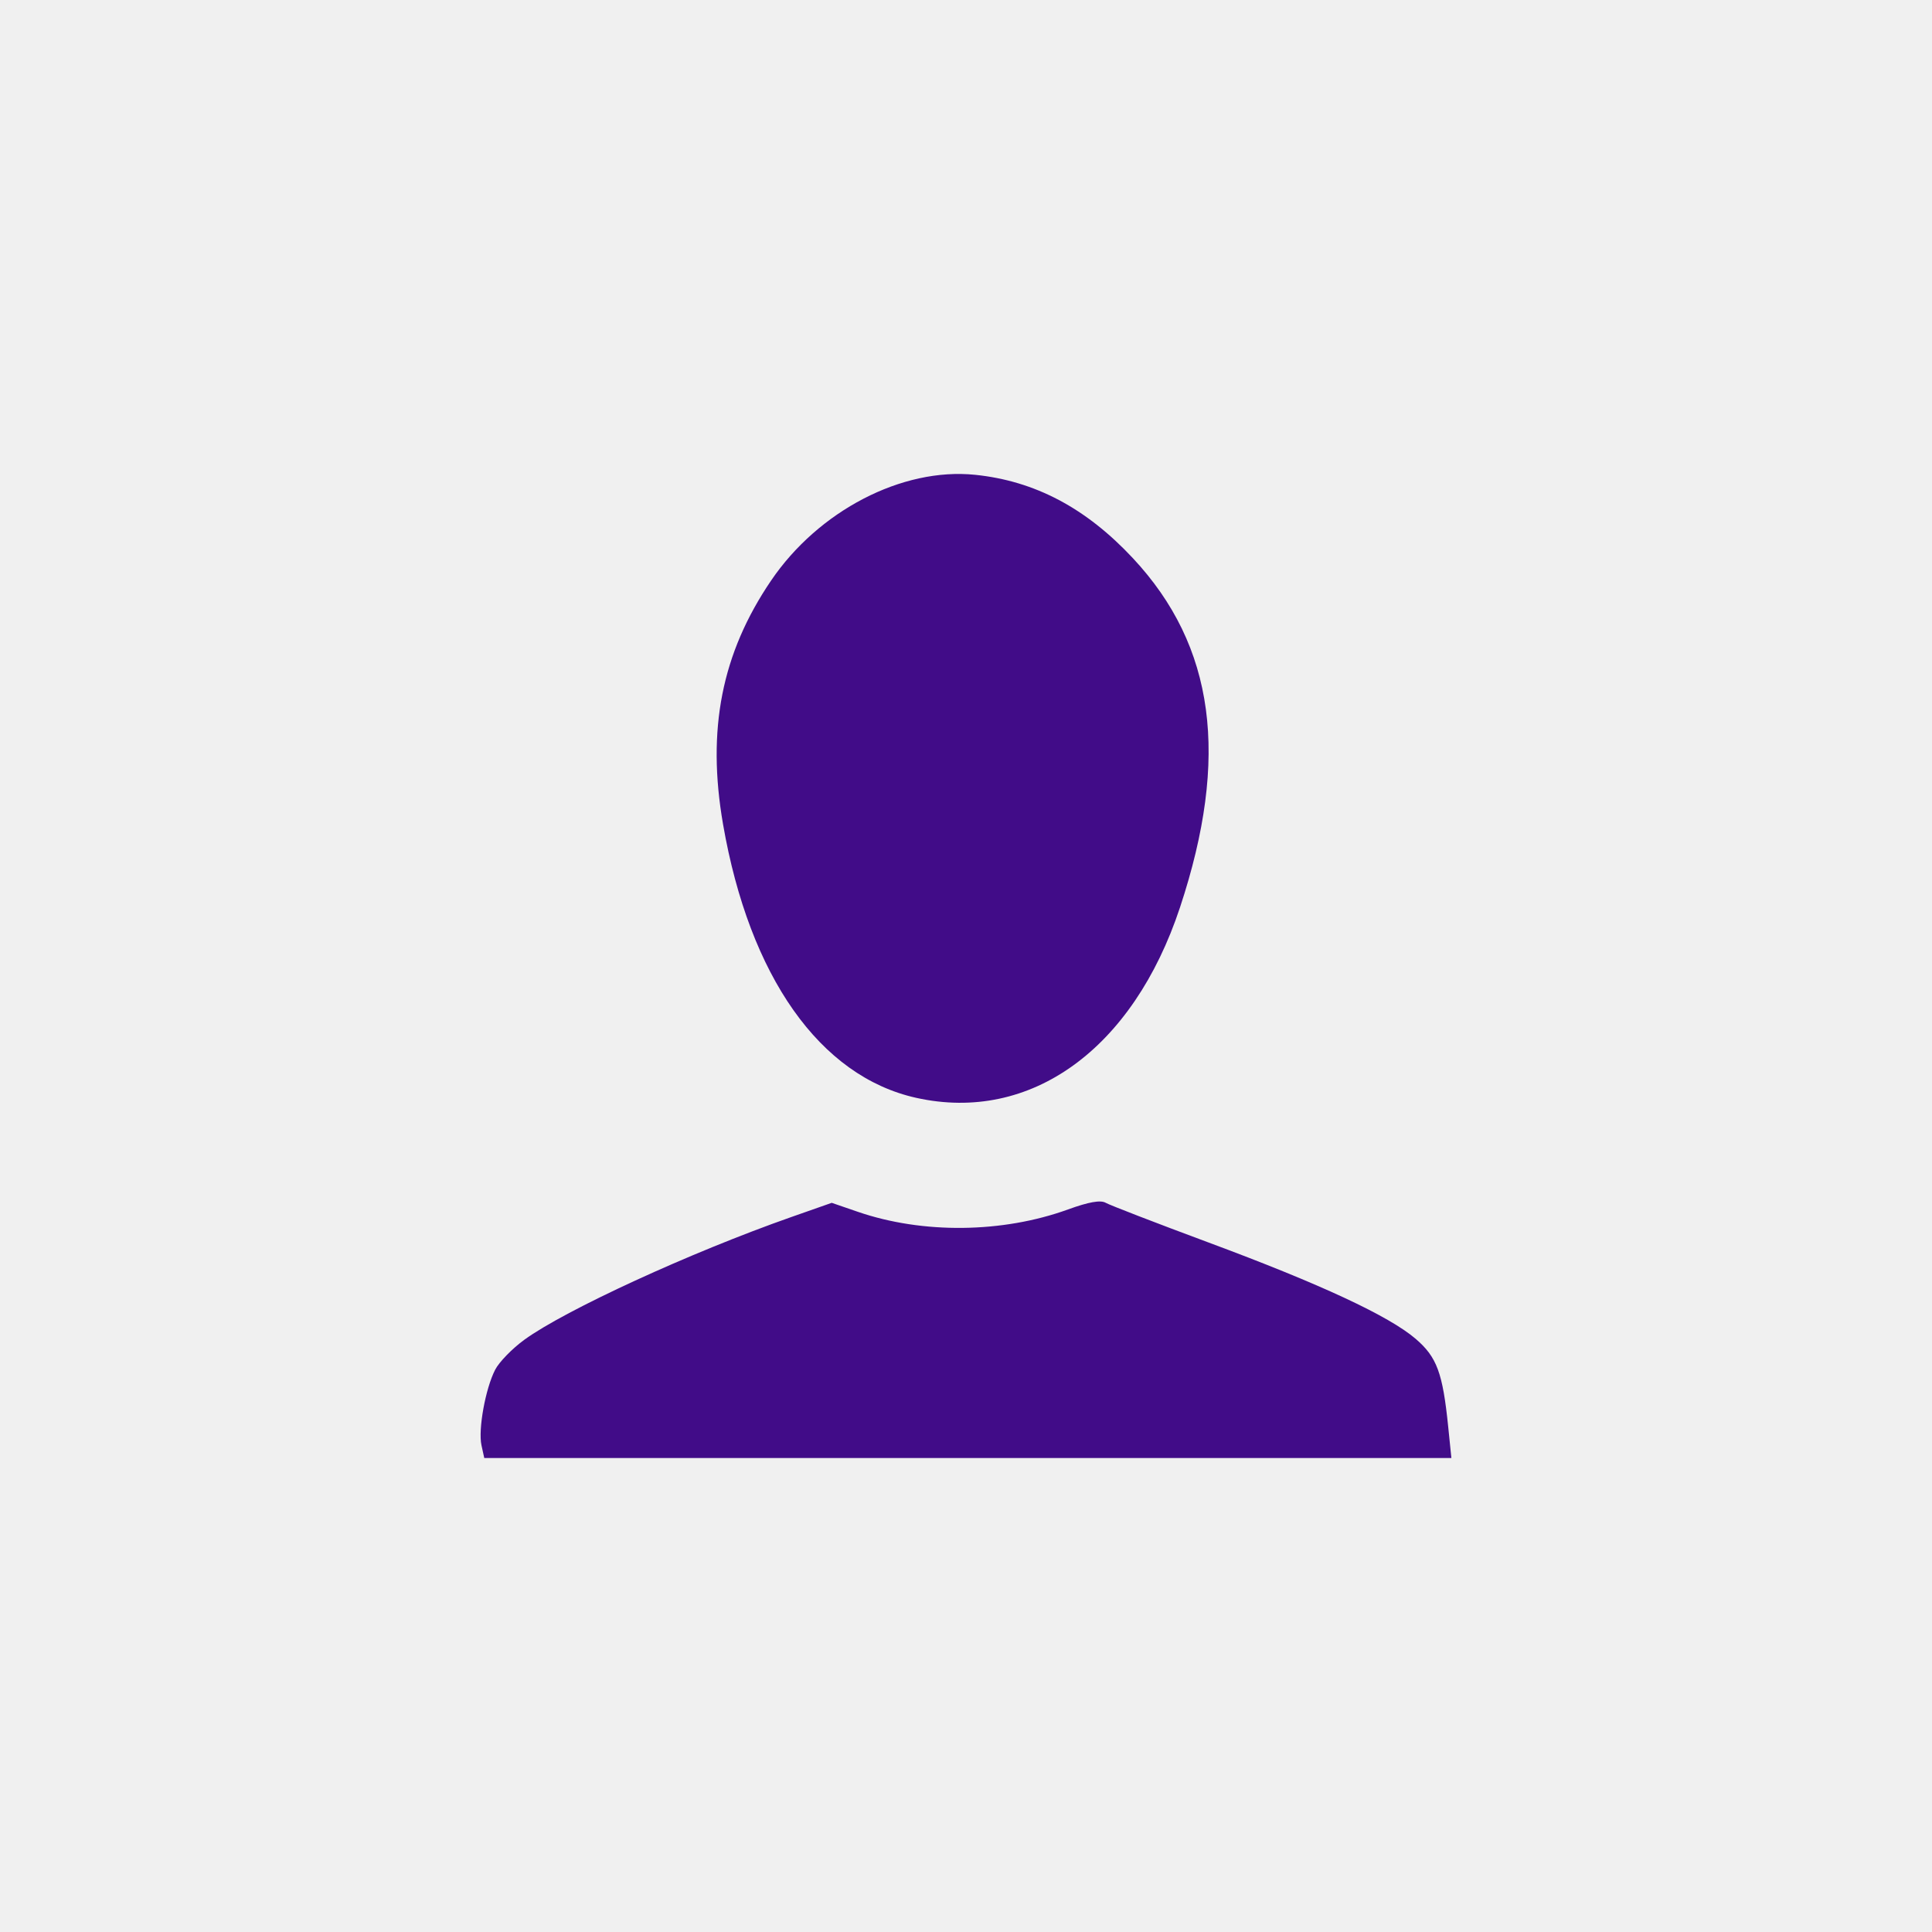
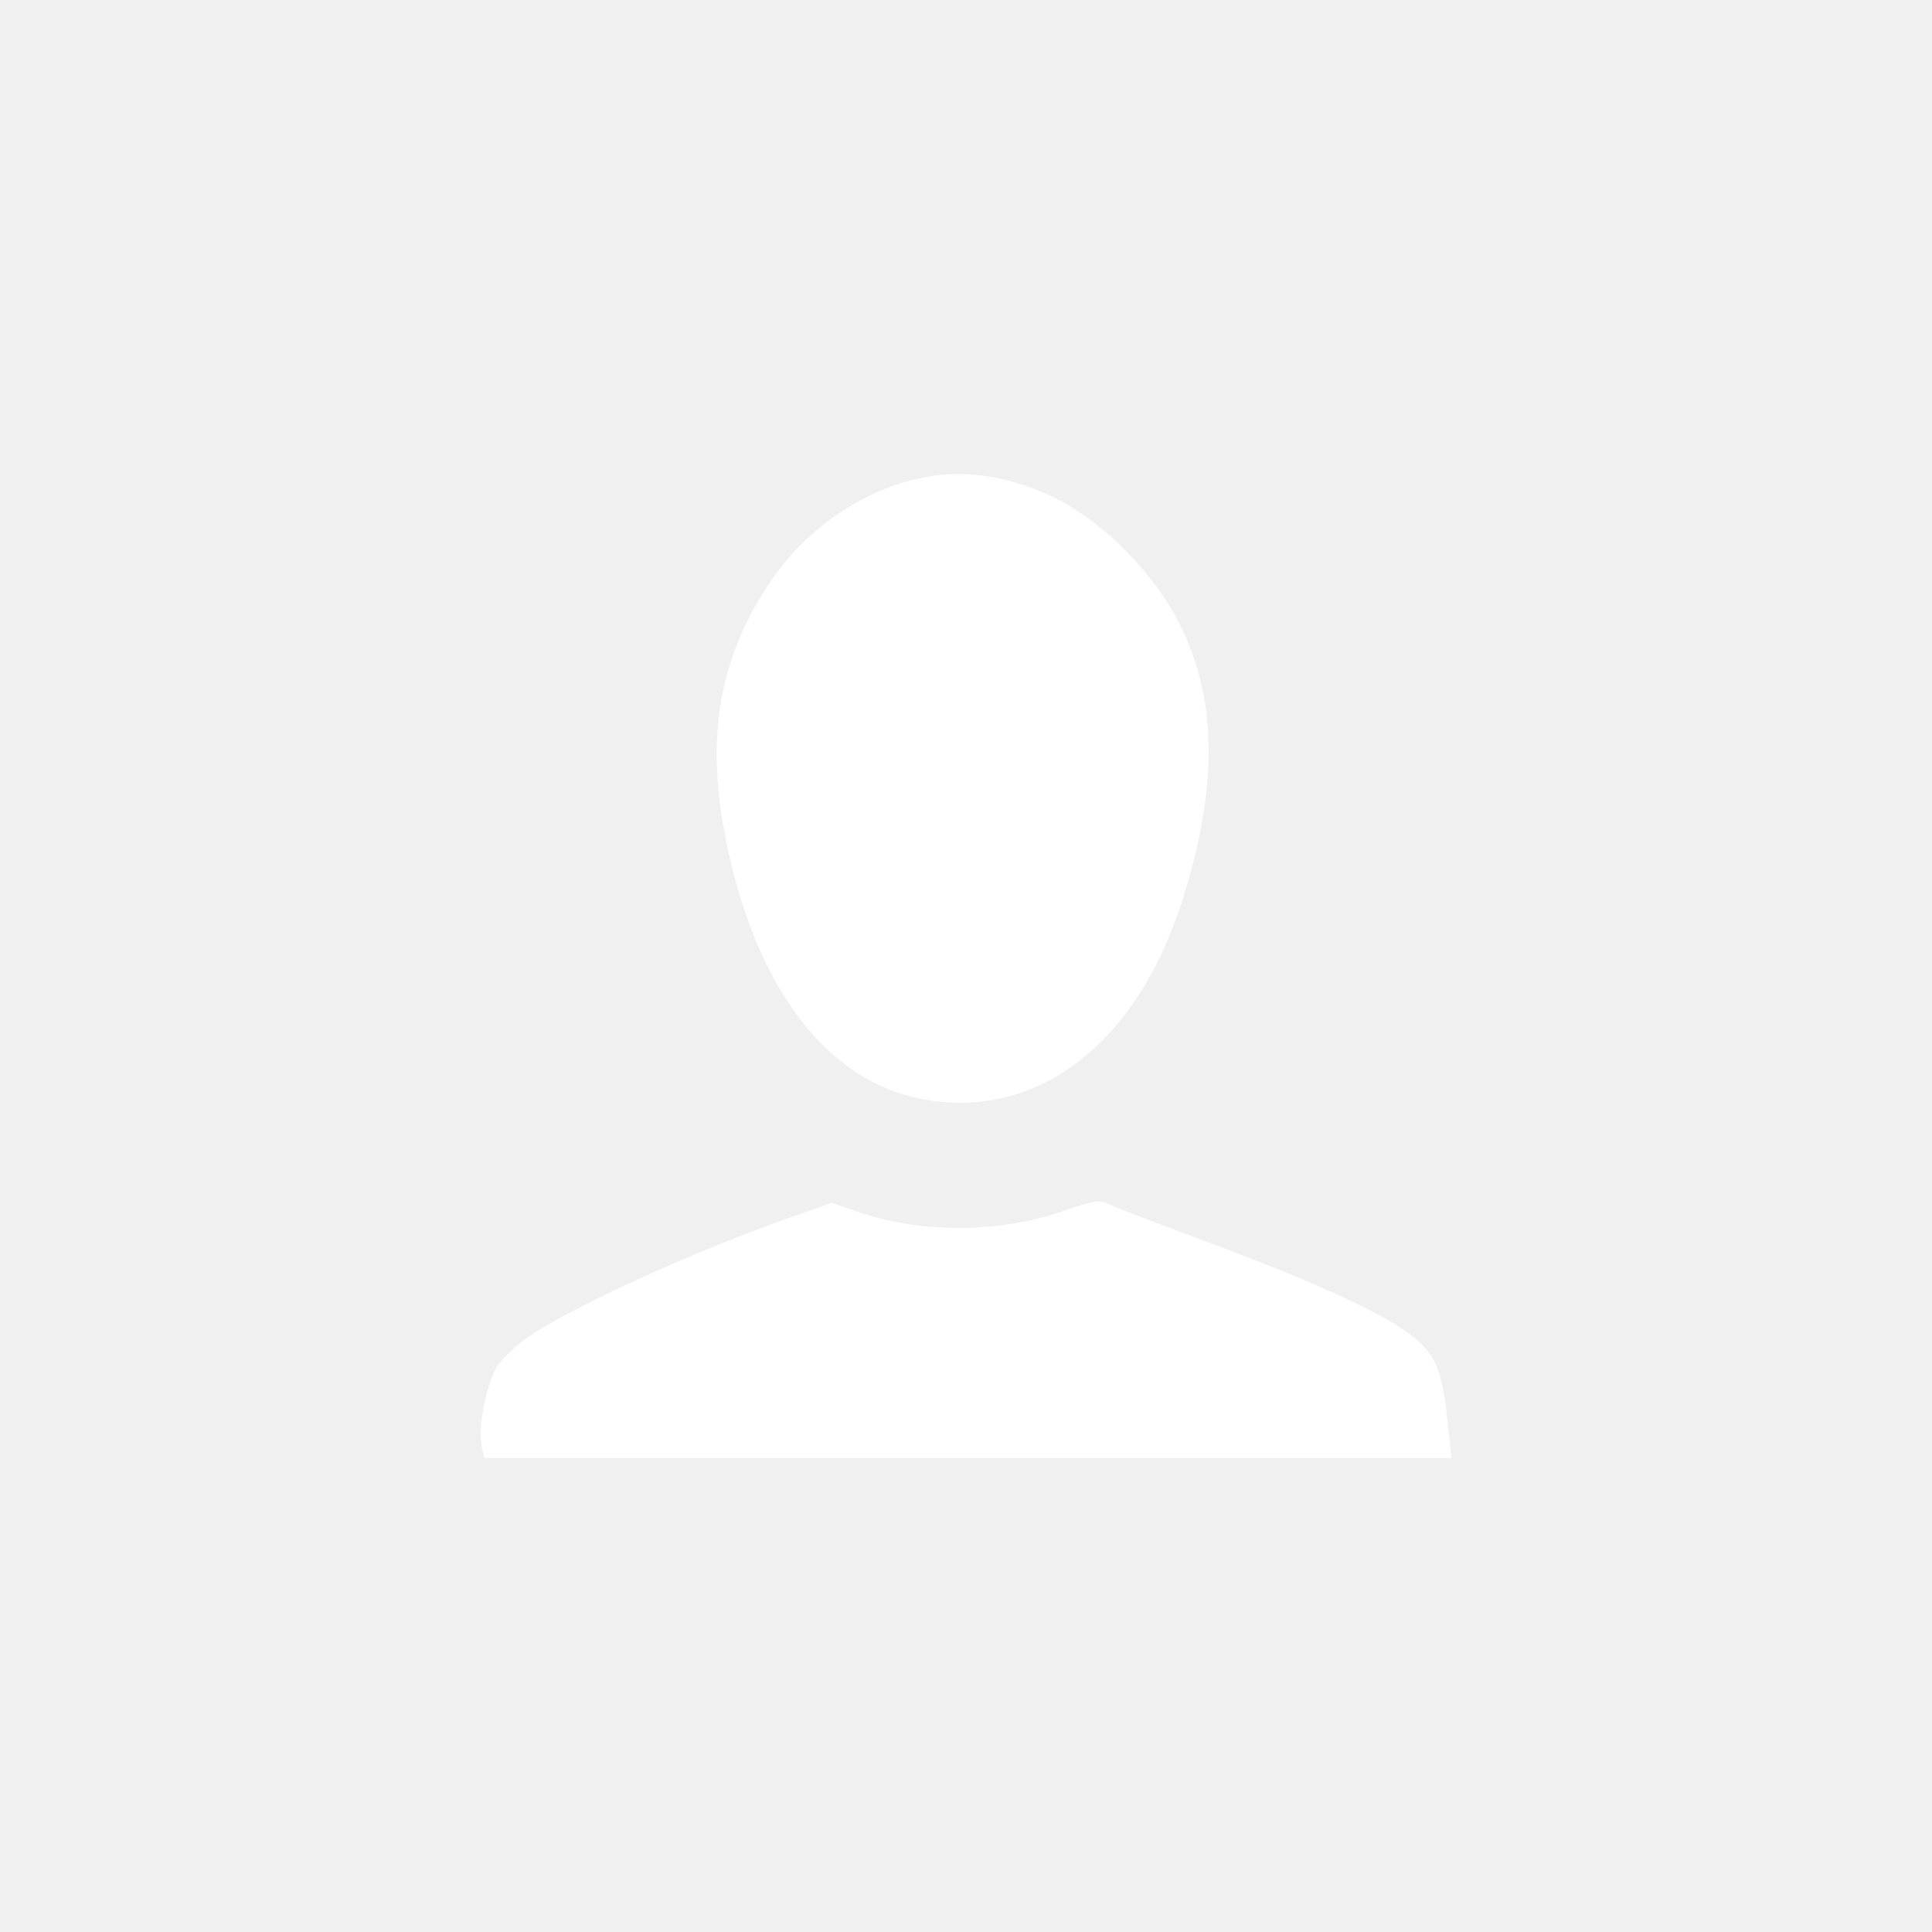
- <svg xmlns="http://www.w3.org/2000/svg" width="110mm" height="110mm" viewBox="0 0 110 110" version="1.1" id="svg8">
+ <svg xmlns="http://www.w3.org/2000/svg" id="svg8" version="1.1" viewBox="0 0 110 110" height="110mm" width="110mm">
  <defs id="defs2" />
-   <g id="layer1" transform="translate(0,-187)">
-     <path style="fill:#410c88;fill-opacity:1;stroke-width:0.265" d="m 27.413,269.287 c -0.197,-0.898 0.227,-3.232 0.781,-4.303 0.227,-0.439 0.974,-1.206 1.661,-1.705 2.326,-1.691 9.459,-4.97 15.195,-6.985 l 2.305,-0.81 1.486,0.511 c 3.689,1.269 8.242,1.218 11.967,-0.134 1.179,-0.428 1.853,-0.547 2.146,-0.379 0.235,0.135 2.868,1.151 5.851,2.259 6.38,2.368 10.293,4.19 11.807,5.495 1.199,1.034 1.53,1.93 1.842,4.992 l 0.182,1.786 H 55.104 27.572 Z m 24.751,-19.781 c -5.479,-1.218 -9.492,-6.902 -10.997,-15.576 -0.935,-5.389 -0.079,-9.73 2.734,-13.873 2.702,-3.979 7.465,-6.449 11.615,-6.024 3.404,0.349 6.32,1.89 8.993,4.755 4.66,4.994 5.511,11.311 2.676,19.873 -2.676,8.082 -8.508,12.293 -15.022,10.845 z" id="path830" />
+   <g transform="translate(0,-187)" id="layer1">
+     <path id="path830" d="m 27.413,269.287 c -0.197,-0.898 0.227,-3.232 0.781,-4.303 0.227,-0.439 0.974,-1.206 1.661,-1.705 2.326,-1.691 9.459,-4.97 15.195,-6.985 l 2.305,-0.81 1.486,0.511 c 3.689,1.269 8.242,1.218 11.967,-0.134 1.179,-0.428 1.853,-0.547 2.146,-0.379 0.235,0.135 2.868,1.151 5.851,2.259 6.38,2.368 10.293,4.19 11.807,5.495 1.199,1.034 1.53,1.93 1.842,4.992 l 0.182,1.786 H 55.104 27.572 Z m 24.751,-19.781 c -5.479,-1.218 -9.492,-6.902 -10.997,-15.576 -0.935,-5.389 -0.079,-9.73 2.734,-13.873 2.702,-3.979 7.465,-6.449 11.615,-6.024 3.404,0.349 6.32,1.89 8.993,4.755 4.66,4.994 5.511,11.311 2.676,19.873 -2.676,8.082 -8.508,12.293 -15.022,10.845 z" style="fill:#ffffff;fill-opacity:1;stroke-width:0.265" />
  </g>
</svg>
